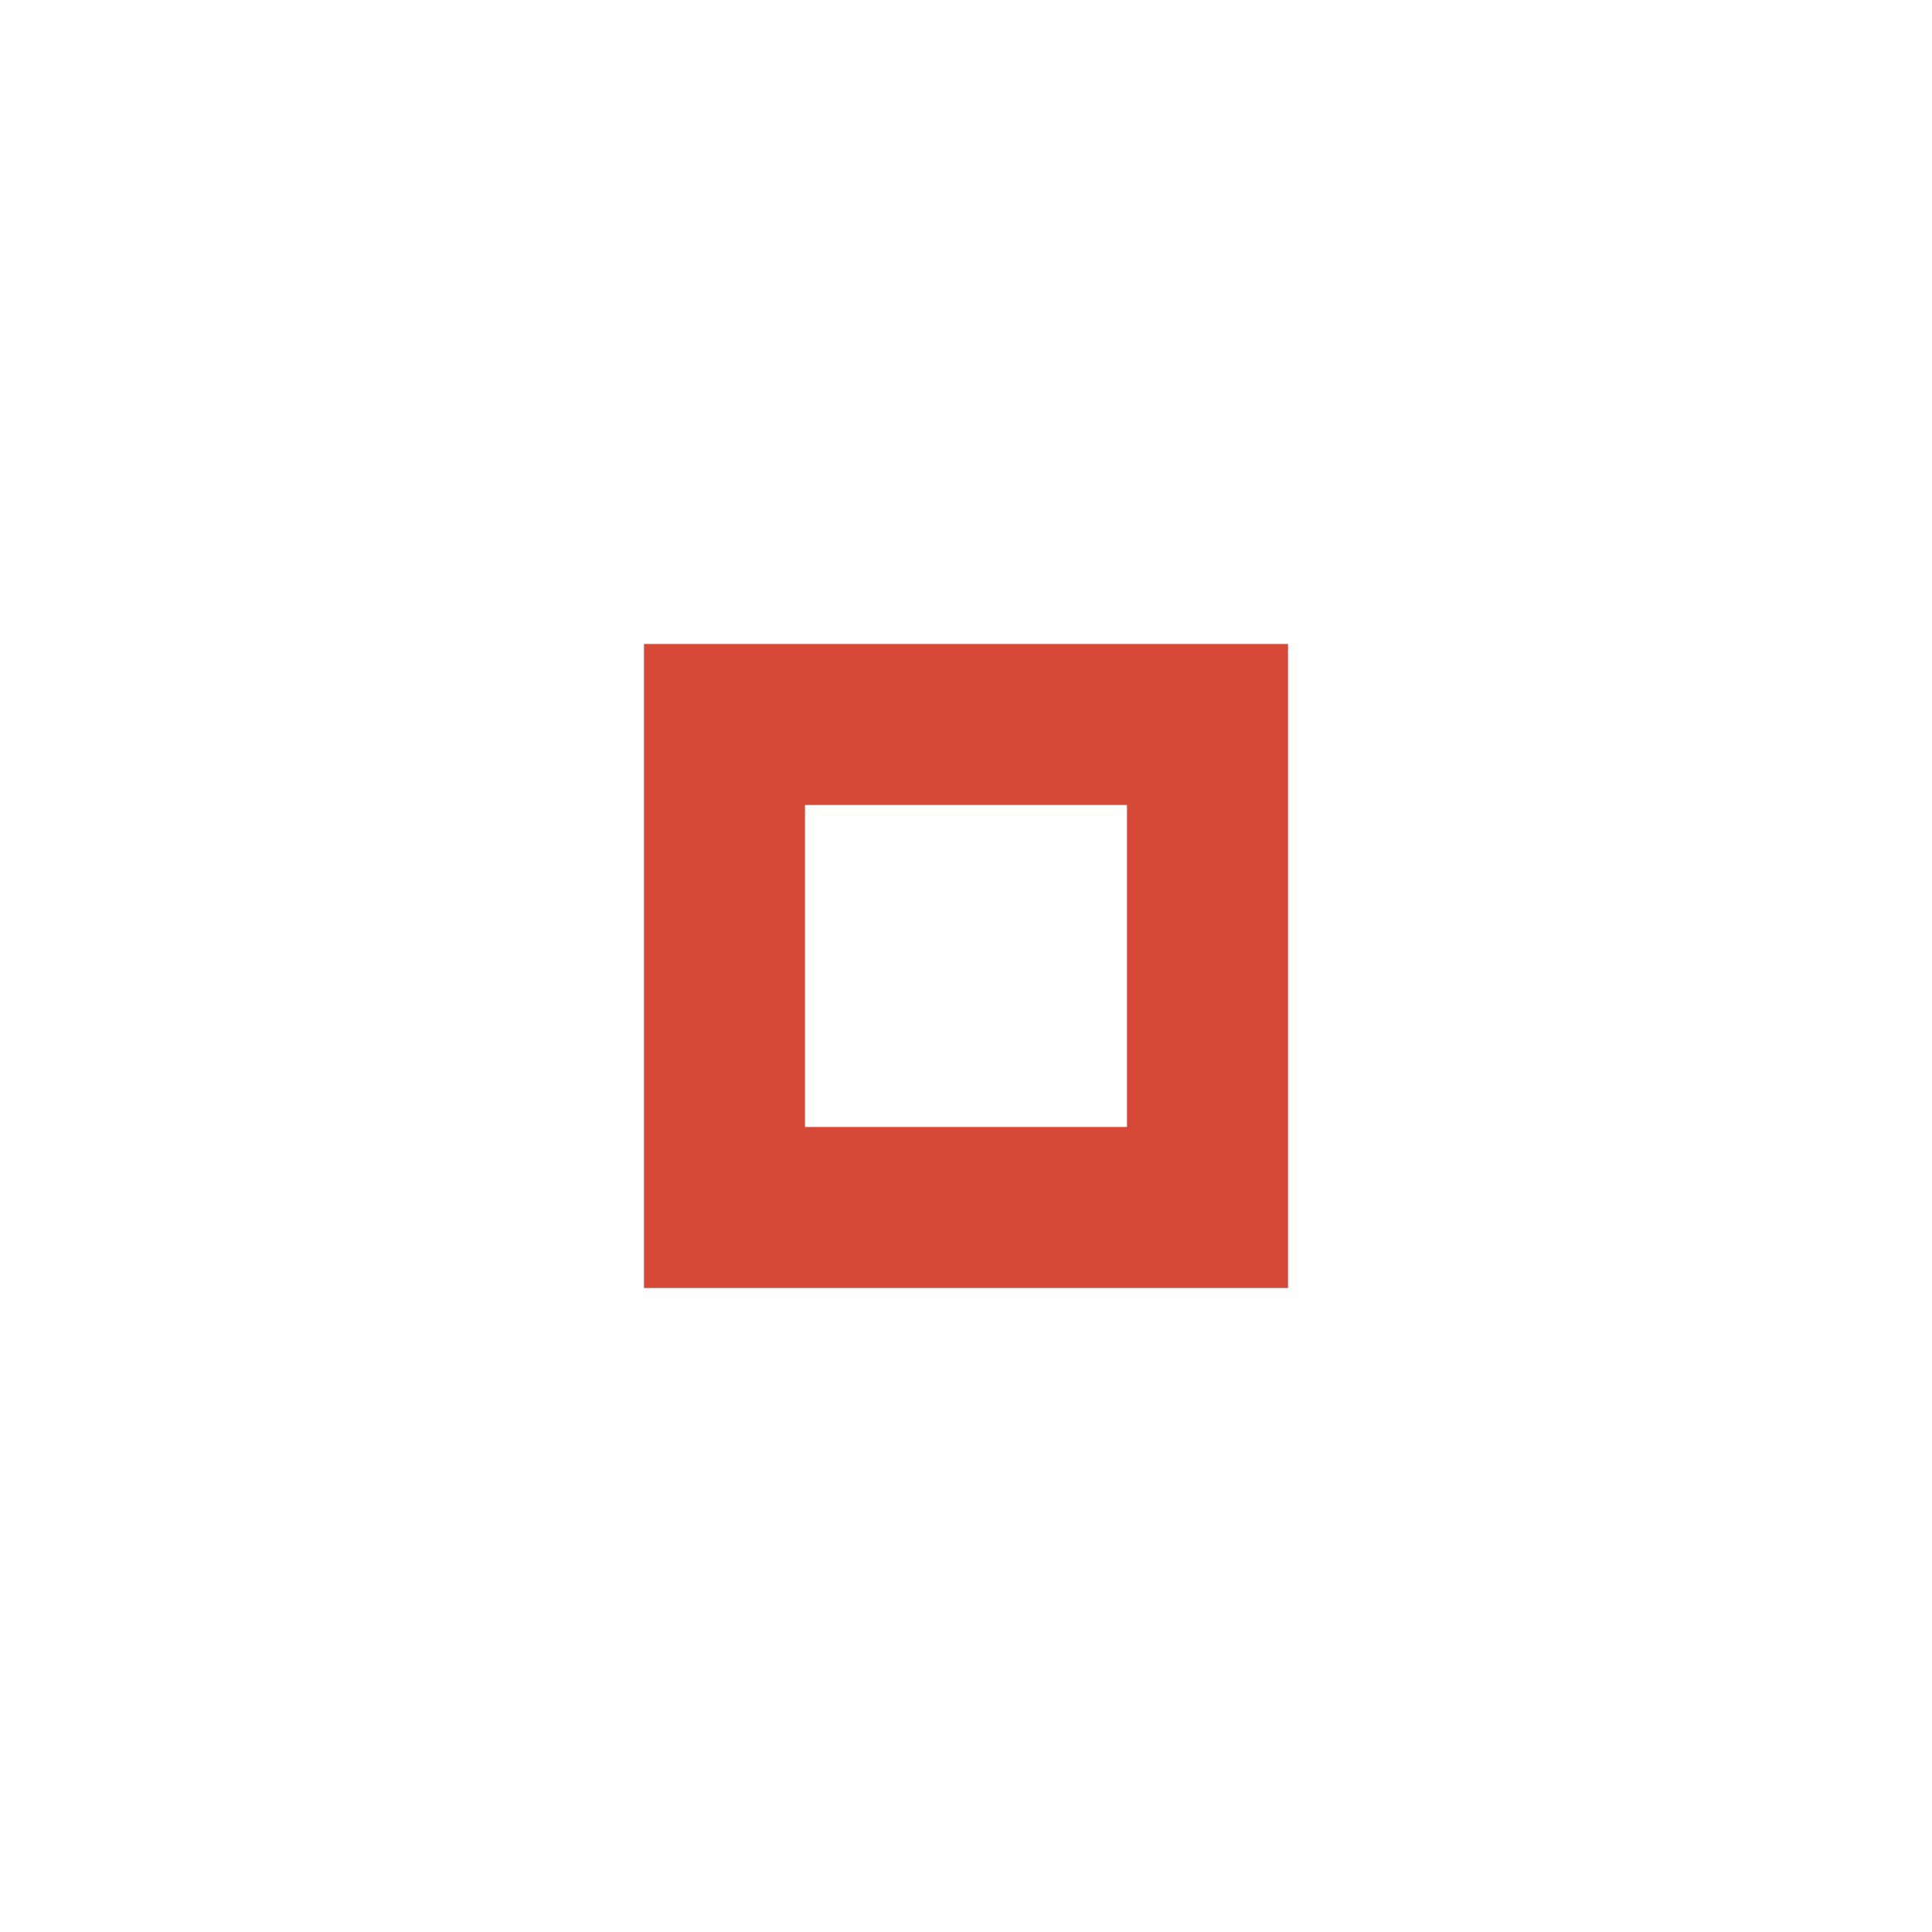
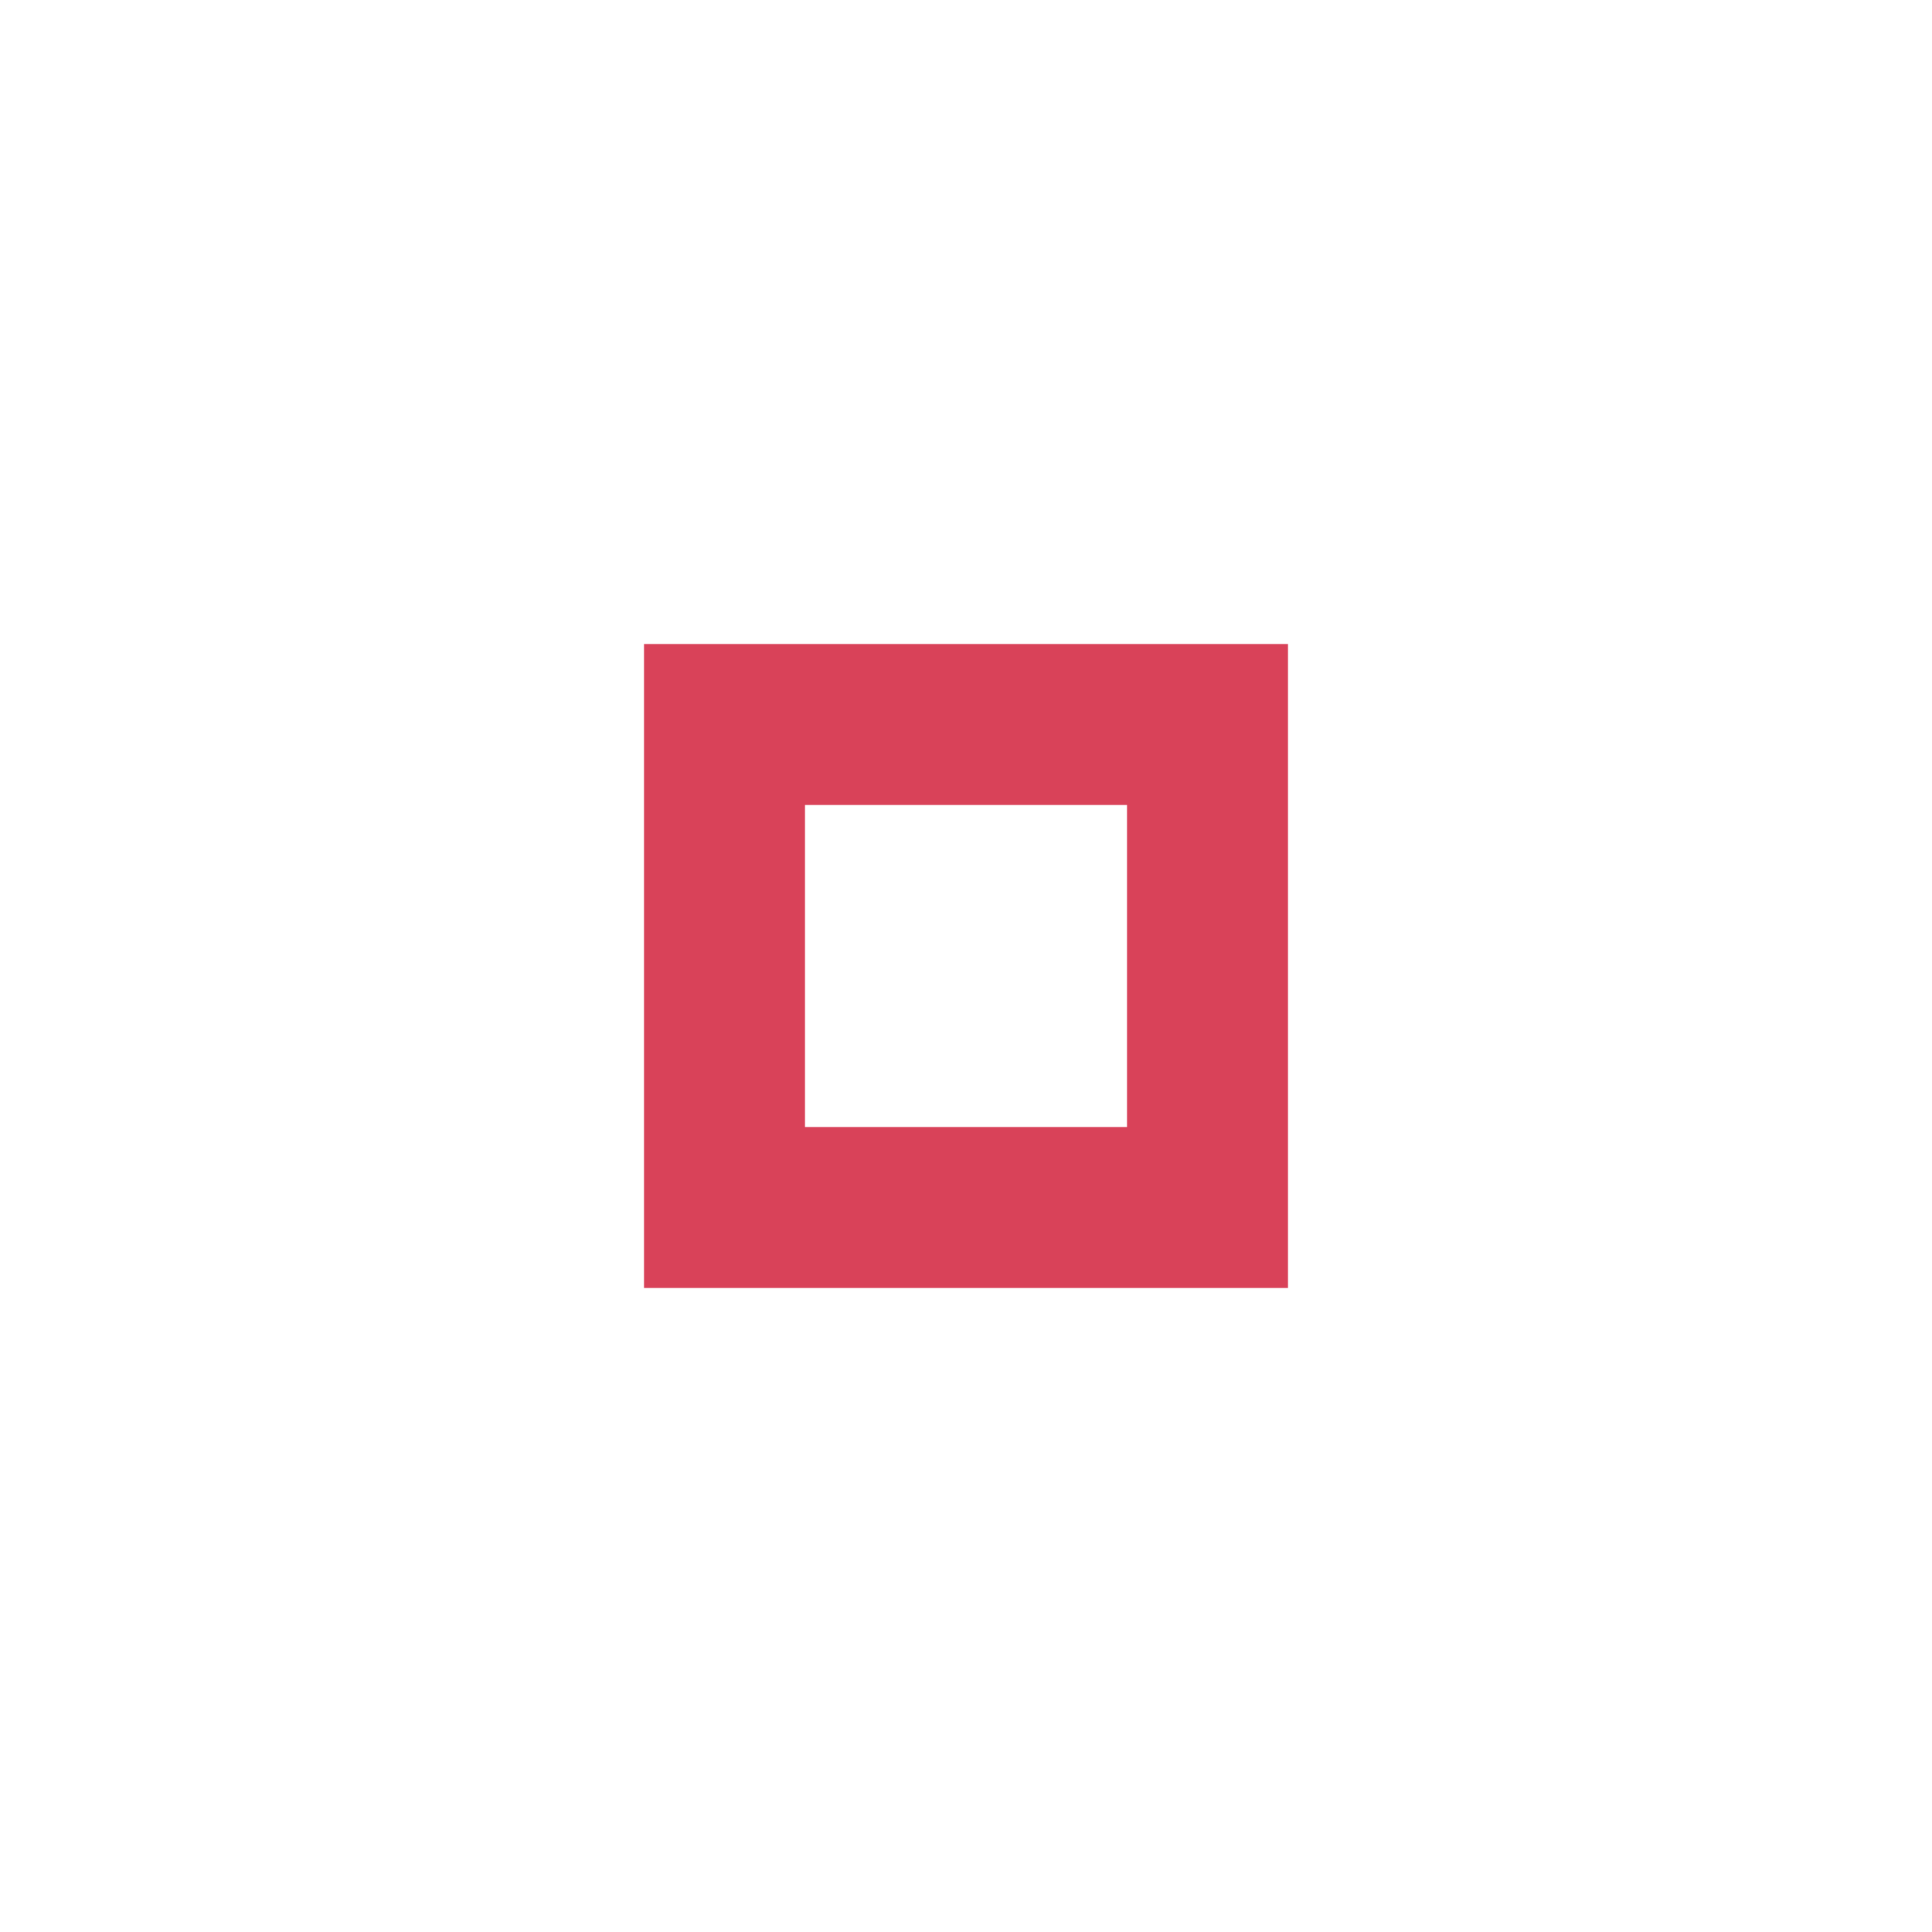
- <svg xmlns="http://www.w3.org/2000/svg" version="1.1" x="0px" y="0px" width="24px" height="24px" viewBox="0 0 24 24" xml:space="preserve">
-   <path fill="#d64937" d="M14,14h-4v-4h4V14z M16,8H8v8h8V8z" />
+ <svg xmlns="http://www.w3.org/2000/svg" version="1.1" x="0px" y="0px" width="24px" height="24px" viewBox="0 0 24 24" xml:space="preserve" id="svg2">
+   <defs id="defs8" />
+   <path fill="#d64937" d="M14,14h-4v-4h4V14z M16,8H8v8h8V8z" id="path4" style="fill:#d6374f;fill-opacity:0.941" />
</svg>
